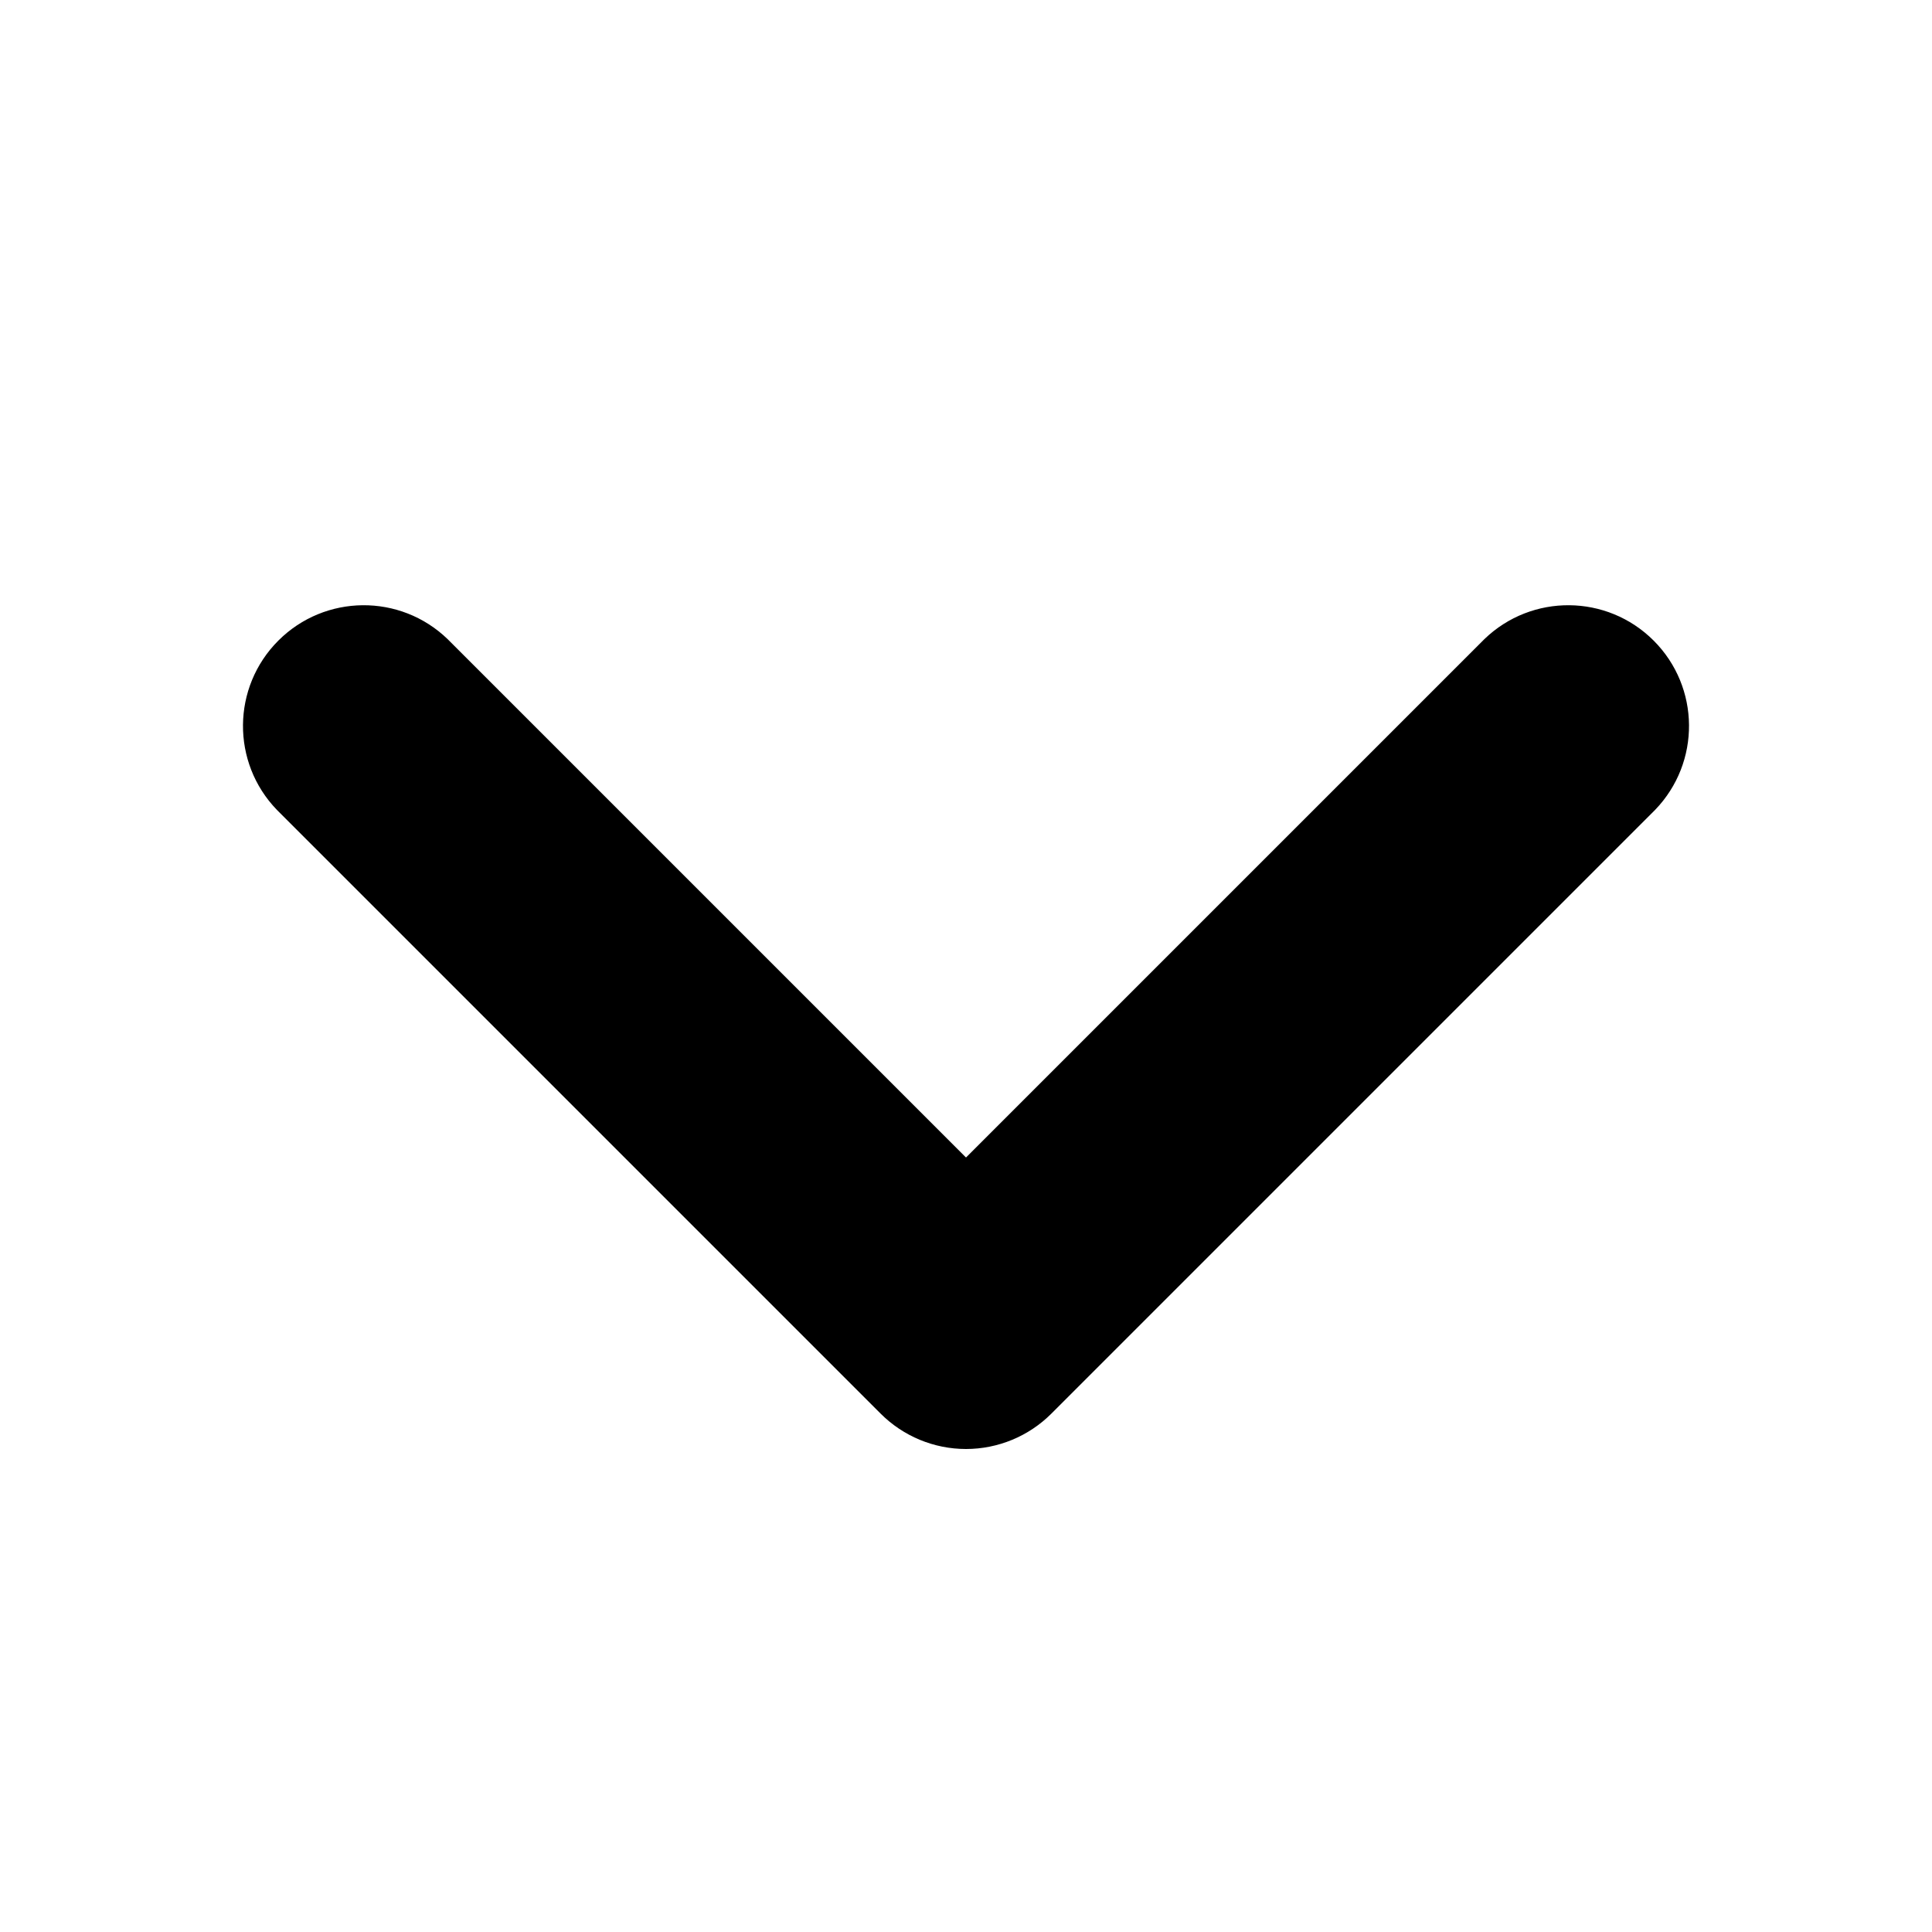
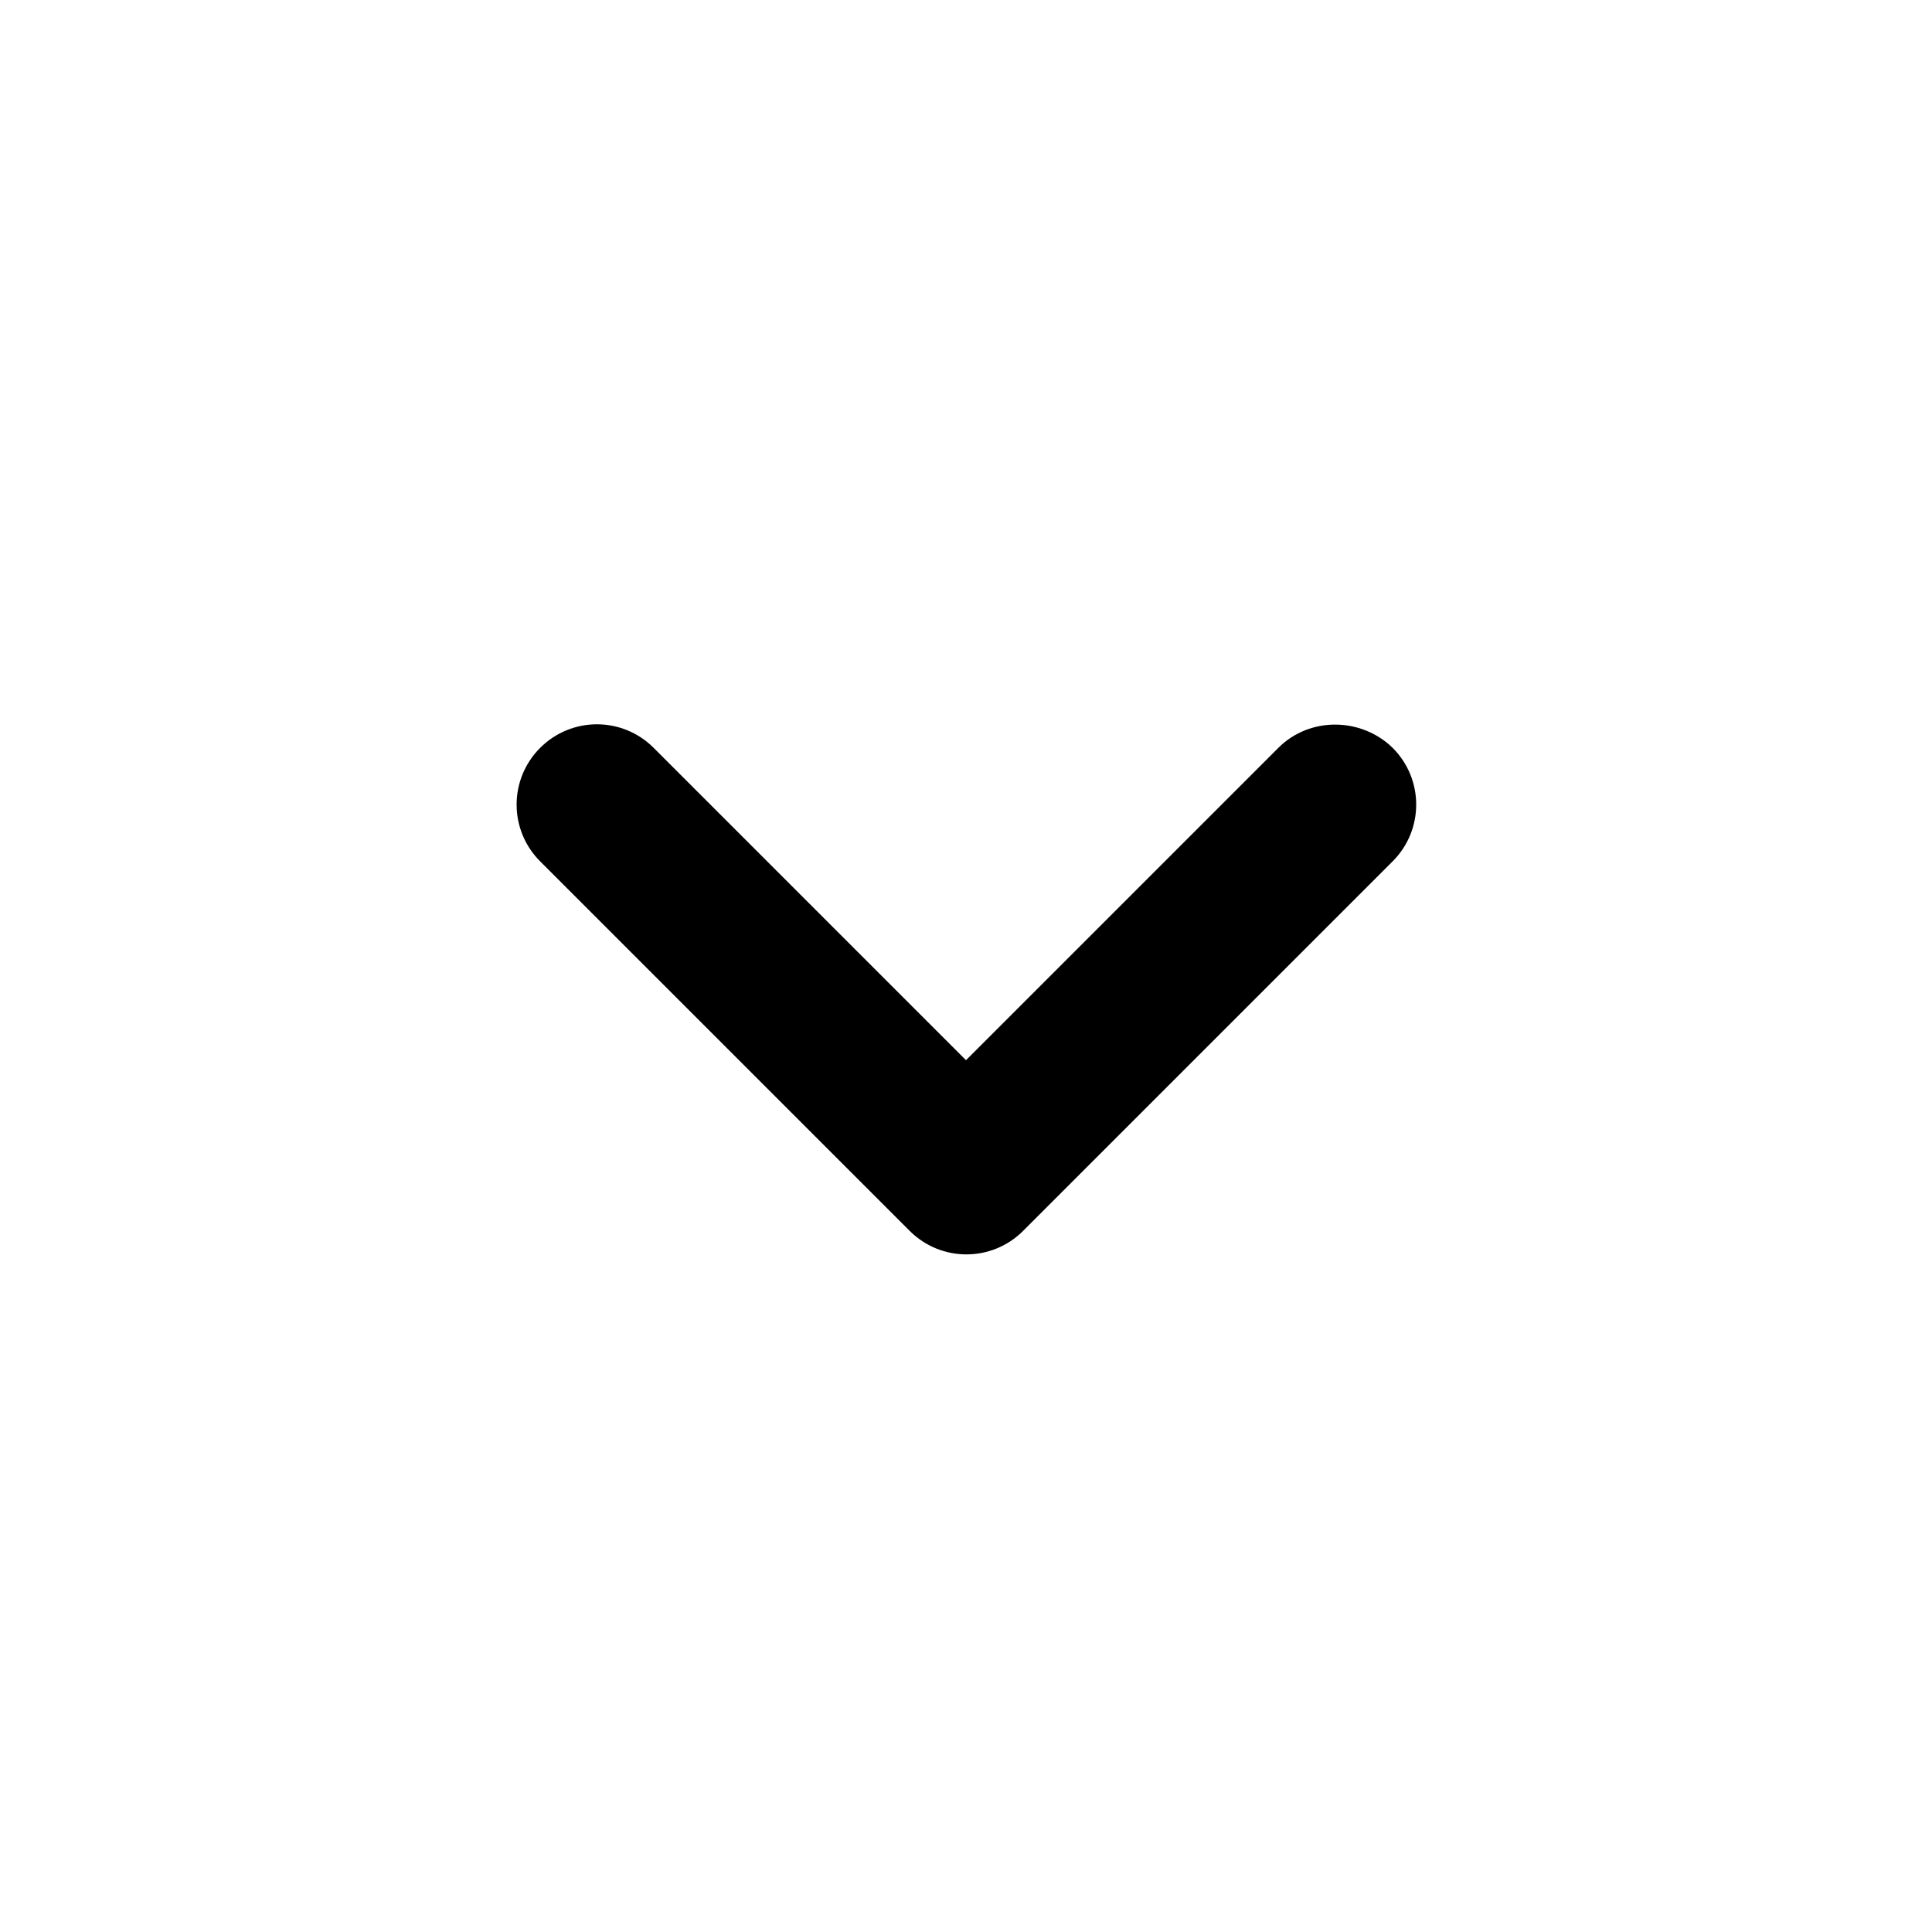
- <svg xmlns="http://www.w3.org/2000/svg" width="16" height="16" viewBox="0 0 16 16">
-   <path d="M8 12a1 1 0 0 1-.707-.293l-5-5a1 1 0 0 1 1.414-1.414L8 9.586l4.293-4.293a1 1 0 0 1 1.414 1.414l-5 5A1 1 0 0 1 8 12z" />
+ <svg xmlns="http://www.w3.org/2000/svg" height="24px" viewBox="0 0 24 24" width="24px" fill="#000000">
+   <path d="M24 24H0V0h24v24z" fill="none" opacity=".87" />
+   <path d="M15.88 9.29L12 13.17 8.12 9.29c-.39-.39-1.02-.39-1.41 0-.39.39-.39 1.02 0 1.41l4.59 4.59c.39.39 1.02.39 1.41 0l4.59-4.59c.39-.39.39-1.02 0-1.41-.39-.38-1.03-.39-1.42 0z" />
</svg>
